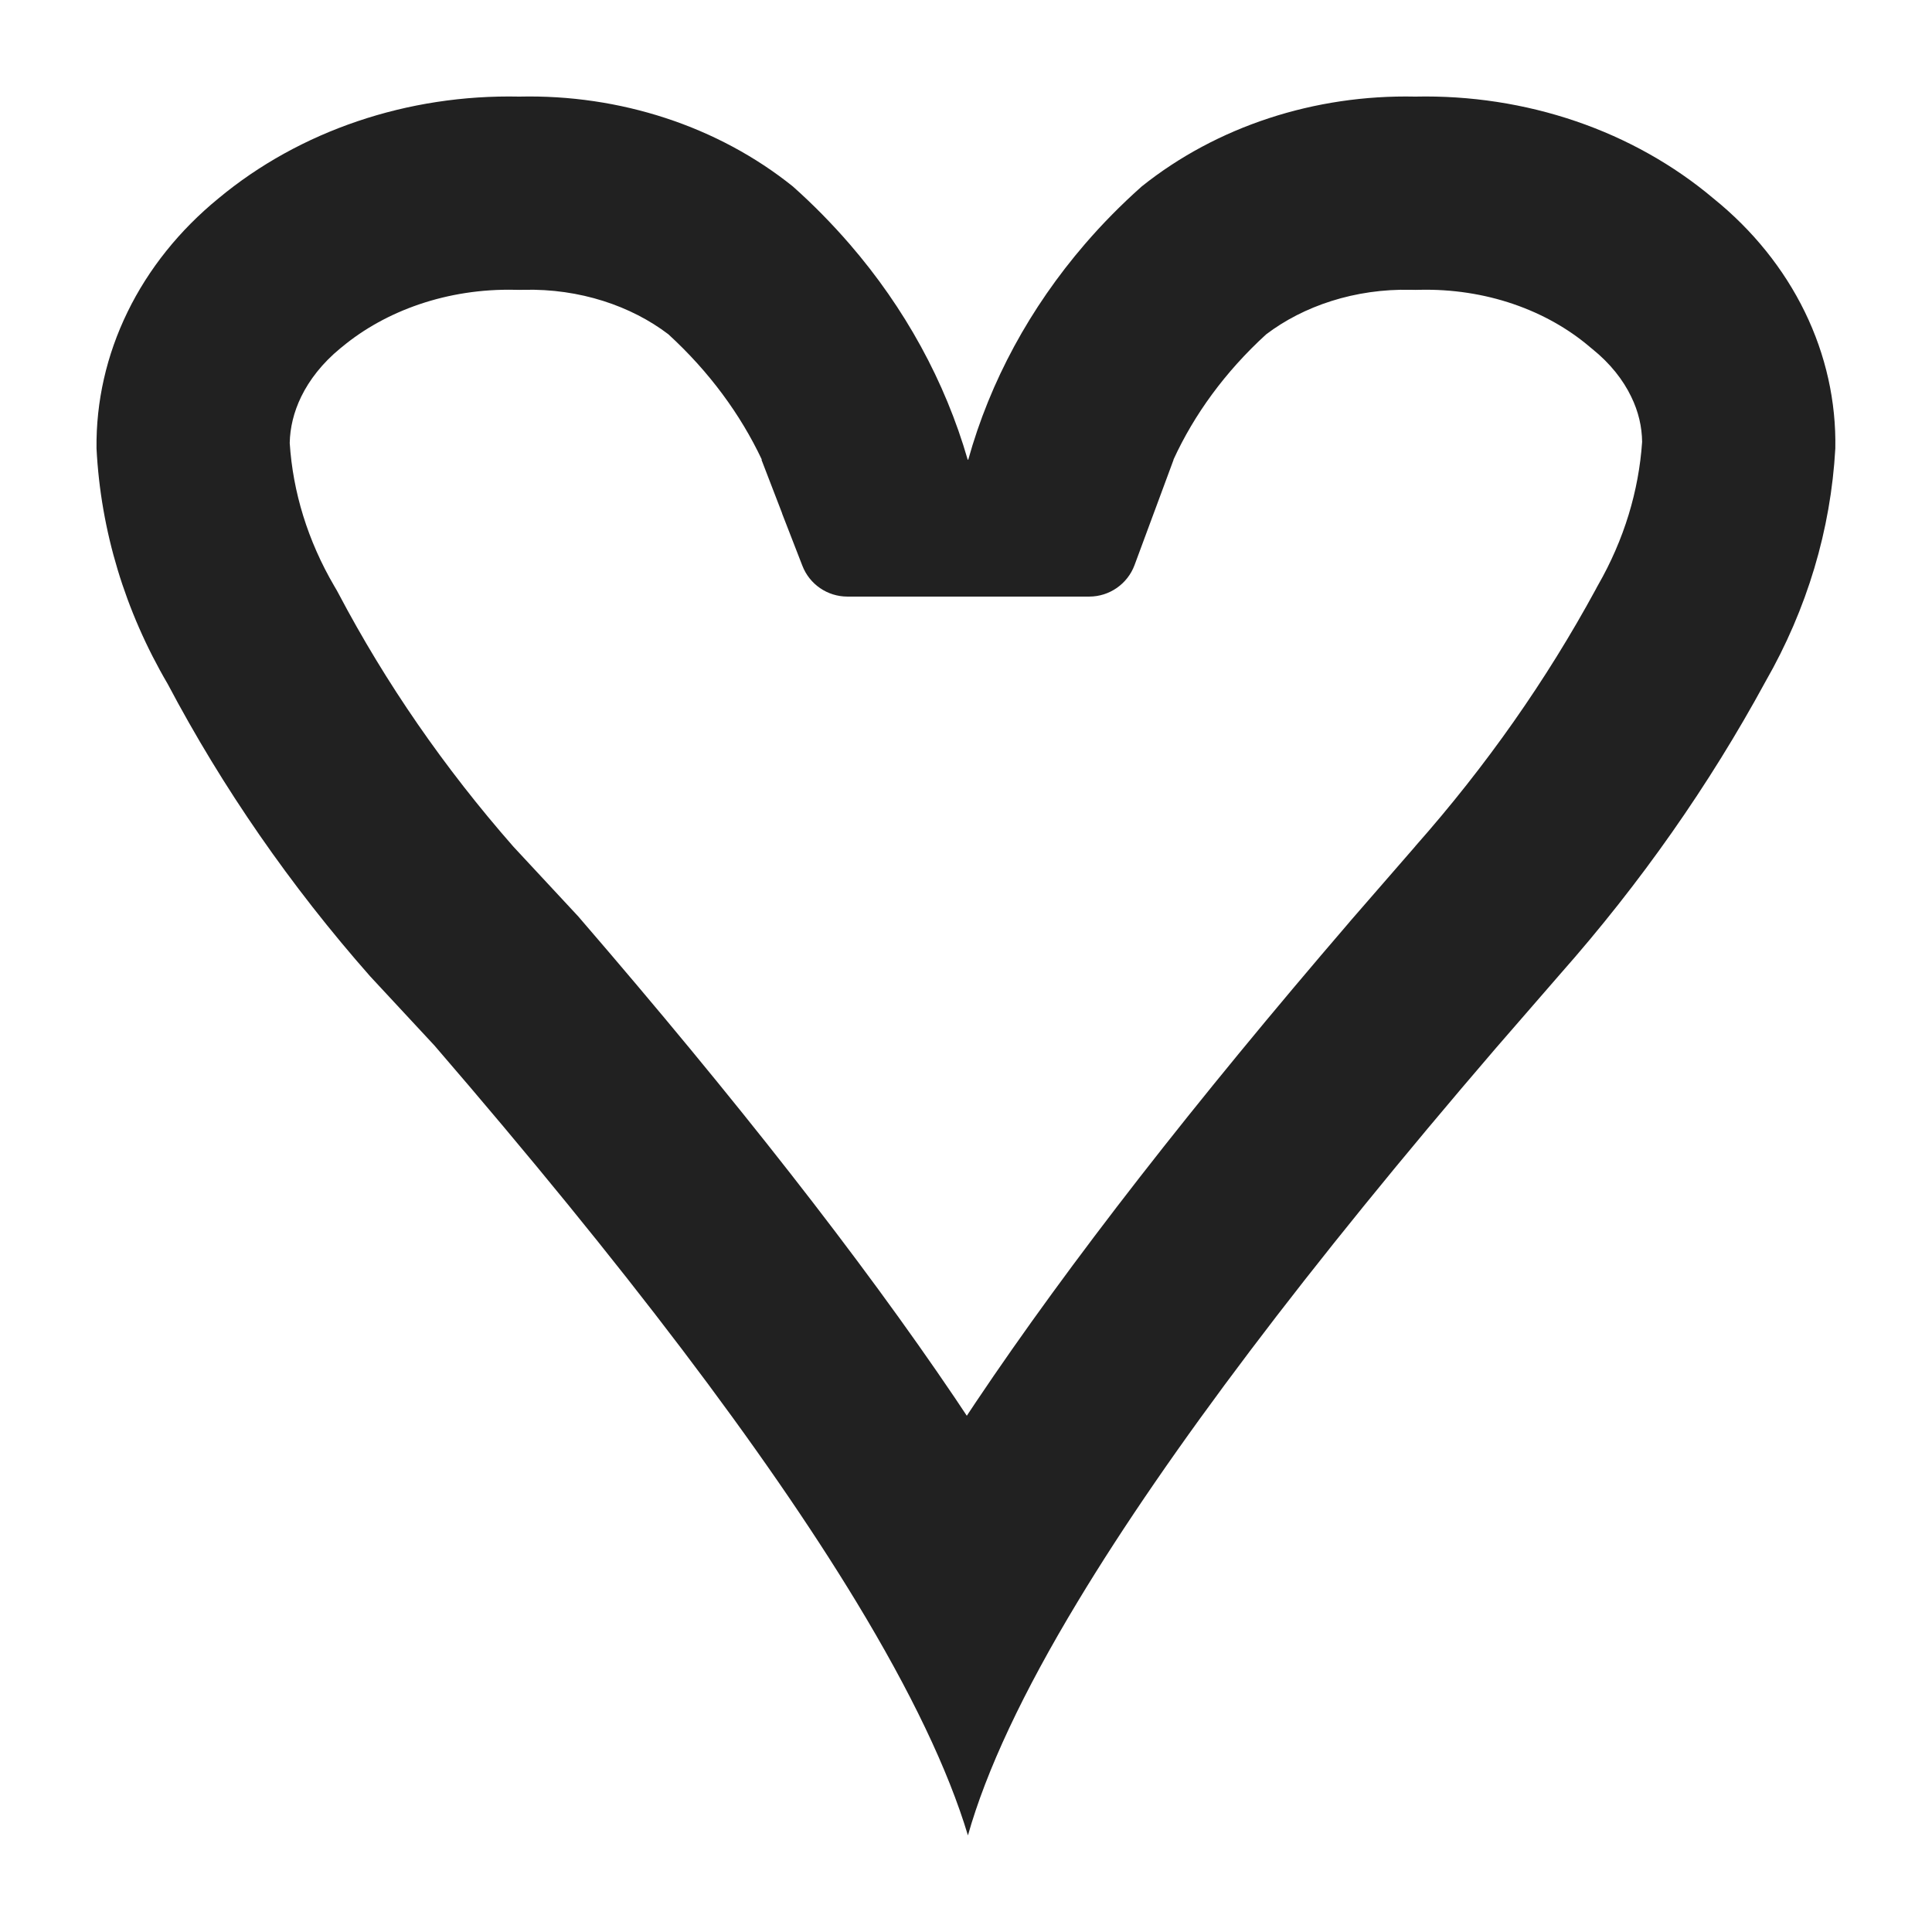
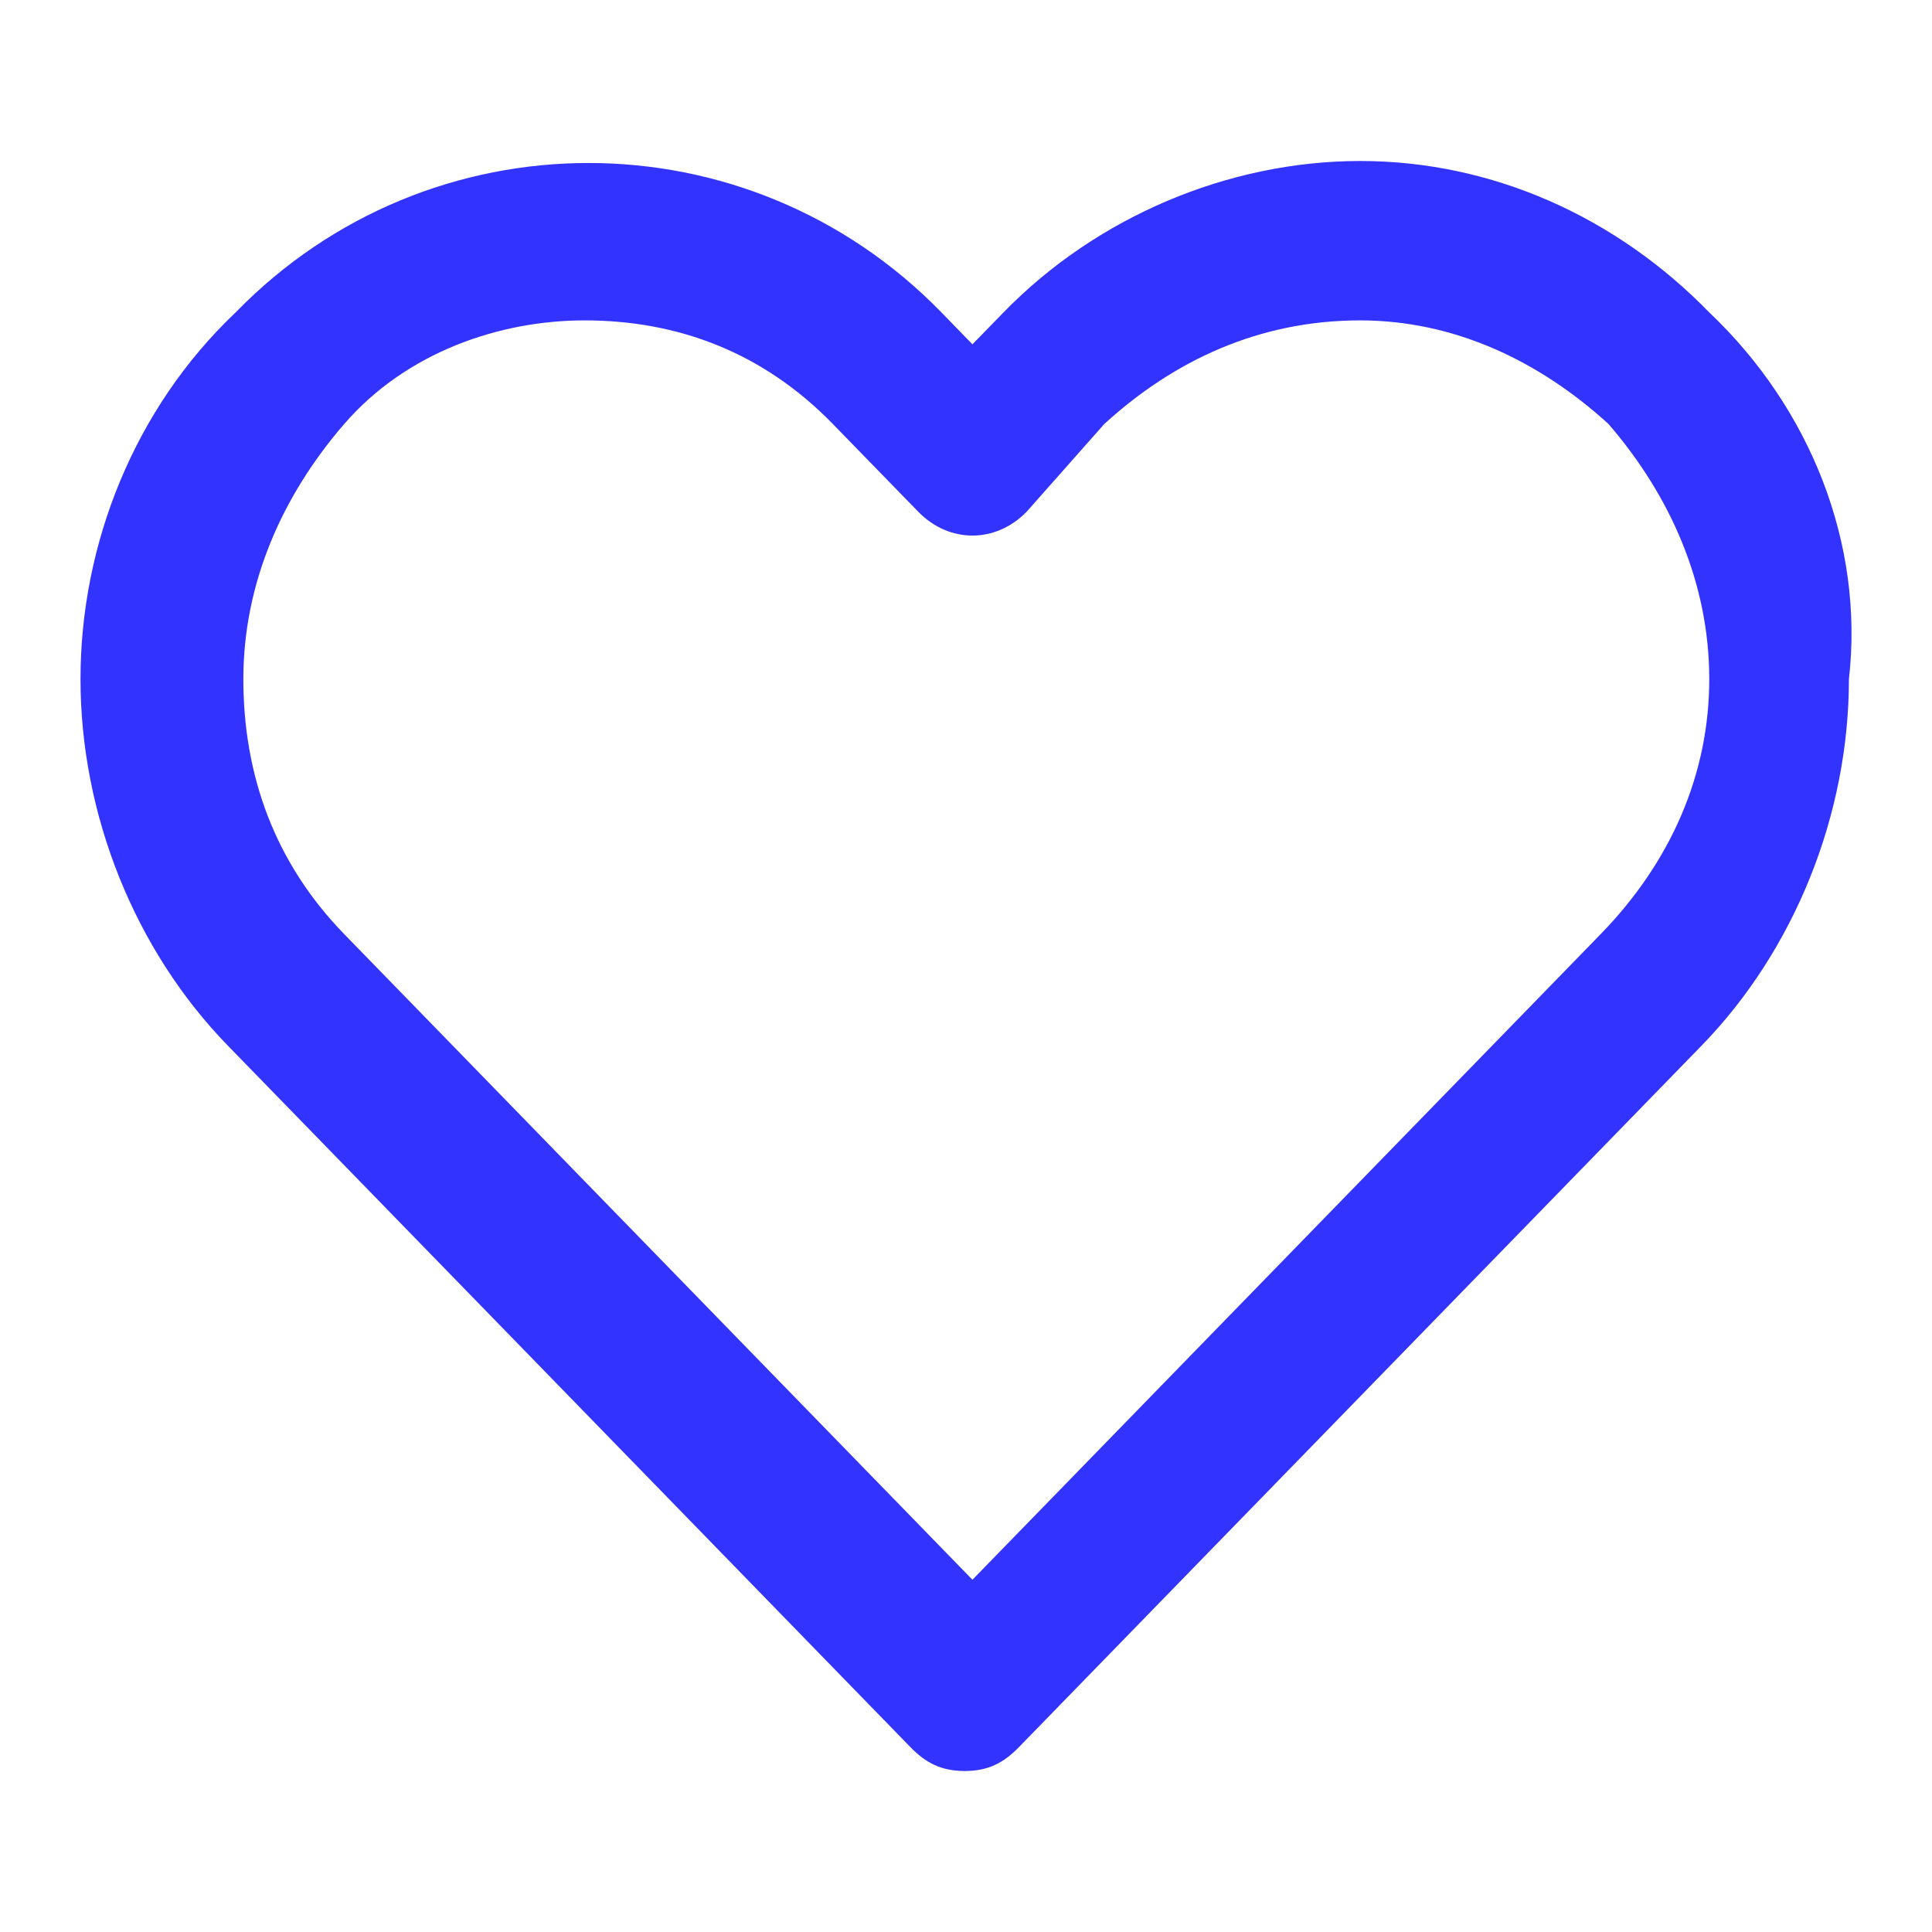
<svg xmlns="http://www.w3.org/2000/svg" width="24" height="24" viewBox="0 0 24 24" fill="none">
-   <path fill-rule="evenodd" clip-rule="evenodd" d="M14.183 2.316C15.113 1.572 16.329 1.173 17.581 1.2C18.262 1.185 18.94 1.289 19.576 1.506C20.212 1.723 20.793 2.05 21.286 2.466C21.773 2.859 22.159 3.339 22.42 3.874C22.681 4.41 22.81 4.988 22.799 5.571C22.743 6.58 22.448 7.566 21.932 8.466C21.232 9.754 20.378 10.972 19.383 12.098L18.584 13.018C16.241 15.745 14.51 18.036 13.39 19.892C12.707 21.023 12.252 21.993 12.024 22.8C11.779 21.985 11.316 21.017 10.636 19.896C9.498 18.021 7.752 15.718 5.397 12.988L4.598 12.128C3.608 11.005 2.765 9.787 2.083 8.496C1.552 7.59 1.251 6.592 1.199 5.571C1.192 4.989 1.323 4.411 1.584 3.876C1.844 3.342 2.229 2.861 2.712 2.466C3.722 1.625 5.065 1.17 6.451 1.2C7.703 1.171 8.92 1.57 9.849 2.316C10.103 2.542 10.339 2.783 10.557 3.035C11.241 3.827 11.74 4.737 12.021 5.71H12.028C12.3 4.735 12.795 3.824 13.478 3.031C13.694 2.78 13.93 2.541 14.183 2.316ZM14.339 6.358L14.579 5.71H14.577C14.834 5.15 15.219 4.619 15.728 4.154C16.191 3.802 16.831 3.584 17.529 3.6L17.582 3.601L17.635 3.6C18.038 3.591 18.435 3.652 18.8 3.777C19.165 3.902 19.481 4.084 19.738 4.3L19.759 4.318L19.78 4.335C20.006 4.517 20.164 4.722 20.262 4.925C20.355 5.114 20.397 5.305 20.399 5.489C20.358 6.096 20.176 6.703 19.85 7.271L19.836 7.296L19.823 7.321C19.212 8.446 18.462 9.516 17.584 10.509L17.578 10.517L16.772 11.444L16.764 11.454C14.841 13.691 13.286 15.683 12.121 17.42C12.084 17.476 12.047 17.532 12.01 17.587C11.962 17.514 11.913 17.441 11.864 17.368C10.688 15.628 9.131 13.643 7.214 11.42L7.185 11.386L6.378 10.518C5.52 9.54 4.792 8.486 4.206 7.375L4.181 7.329L4.154 7.283C3.822 6.716 3.638 6.11 3.599 5.503C3.603 5.314 3.648 5.12 3.742 4.927C3.843 4.72 4.003 4.511 4.23 4.325L4.24 4.317L4.249 4.31C4.788 3.861 5.558 3.581 6.398 3.6L6.452 3.601L6.506 3.6C7.202 3.583 7.841 3.801 8.302 4.152C8.811 4.618 9.199 5.149 9.464 5.71H9.459L9.714 6.372C9.715 6.376 9.716 6.379 9.717 6.383L9.967 7.027C10.056 7.258 10.278 7.411 10.527 7.411H13.531C13.782 7.411 14.007 7.254 14.094 7.019L14.337 6.363L14.339 6.358Z" fill="#212121" />
+   <path fill-rule="evenodd" clip-rule="evenodd" d="M16.898 2C18.535 2 20.077 2.693 21.233 3.881C22.486 5.069 23.16 6.752 22.968 8.436C22.968 10.119 22.293 11.802 21.137 12.99L12.658 21.703C12.466 21.901 12.273 22 11.984 22C11.695 22 11.502 21.901 11.309 21.703L2.831 12.99C1.674 11.802 1 10.119 1 8.436C1 6.752 1.674 5.069 2.927 3.881C5.336 1.406 9.286 1.406 11.695 3.881L12.08 4.277L12.466 3.881C13.622 2.693 15.26 2 16.898 2ZM12.08 19.624L19.884 11.604C20.751 10.713 21.233 9.624 21.233 8.436C21.233 7.247 20.751 6.158 19.981 5.267C19.113 4.475 18.054 3.98 16.897 3.98C15.645 3.98 14.585 4.475 13.718 5.267L12.754 6.356C12.369 6.752 11.791 6.752 11.406 6.356L10.346 5.267C9.479 4.376 8.419 3.98 7.263 3.98C6.203 3.98 5.047 4.376 4.276 5.267C3.505 6.158 3.023 7.247 3.023 8.436C3.023 9.624 3.409 10.713 4.276 11.604L12.08 19.624Z" fill="#3333FF" />
</svg>
